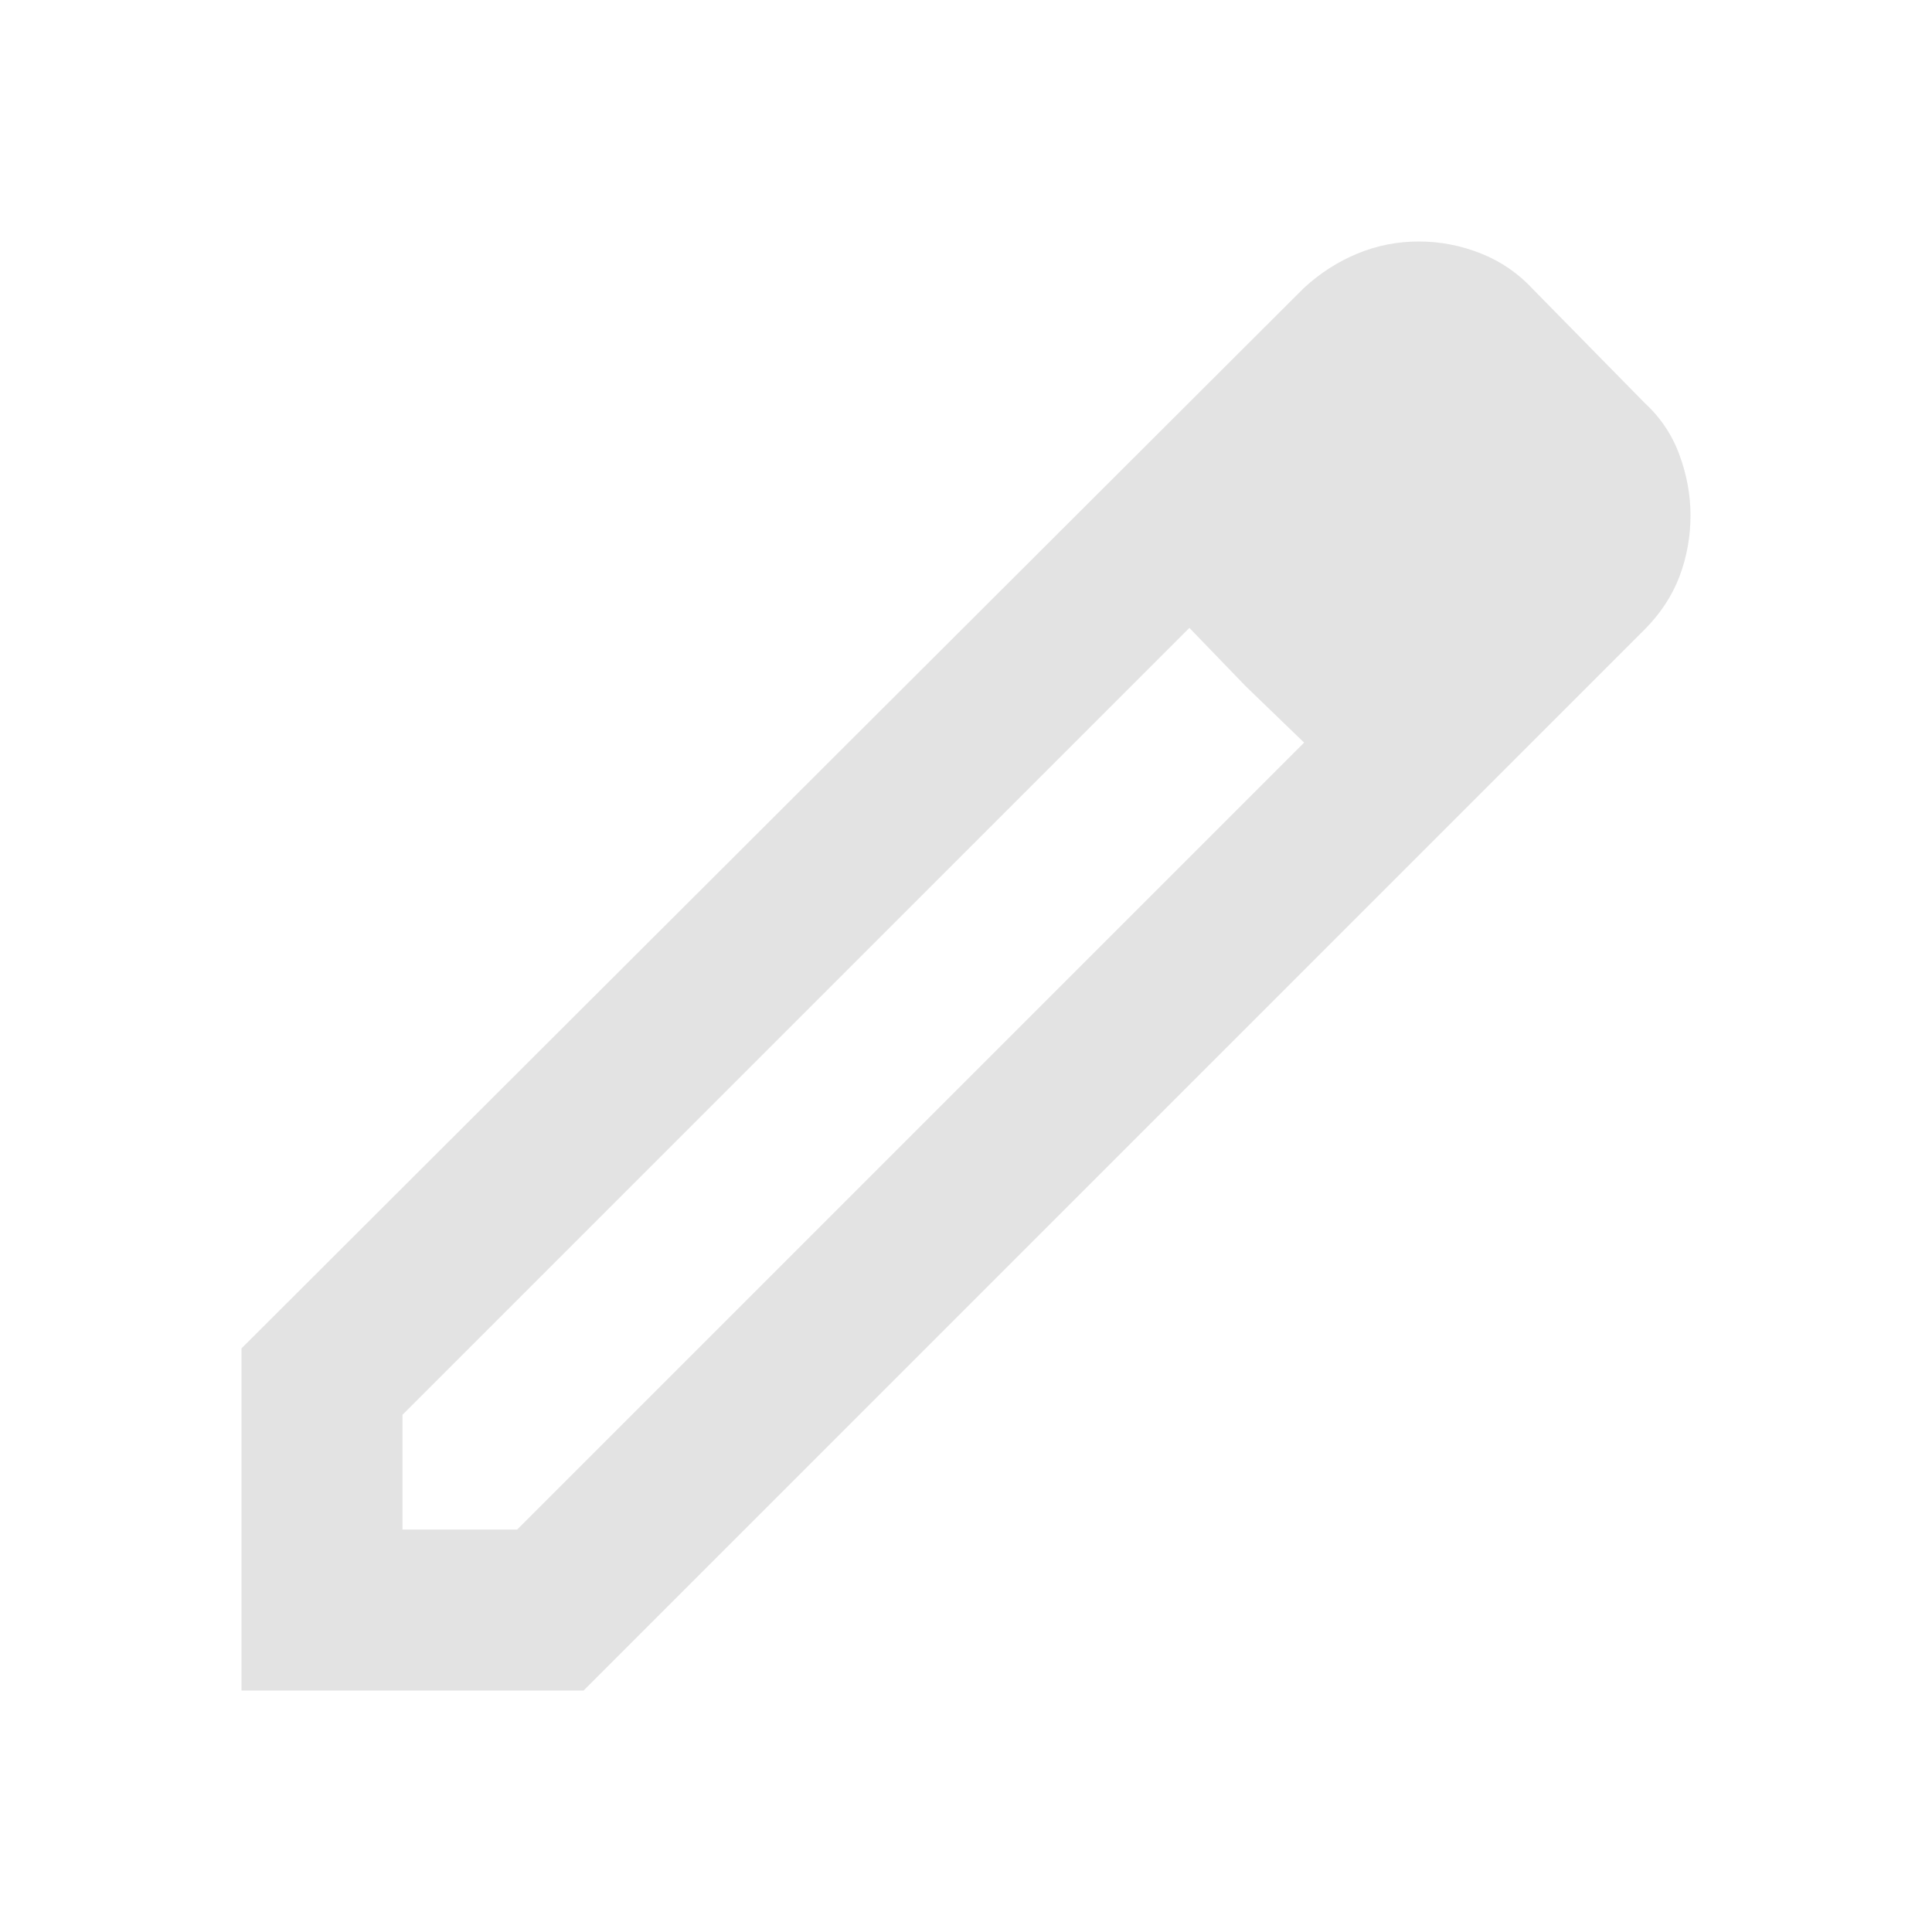
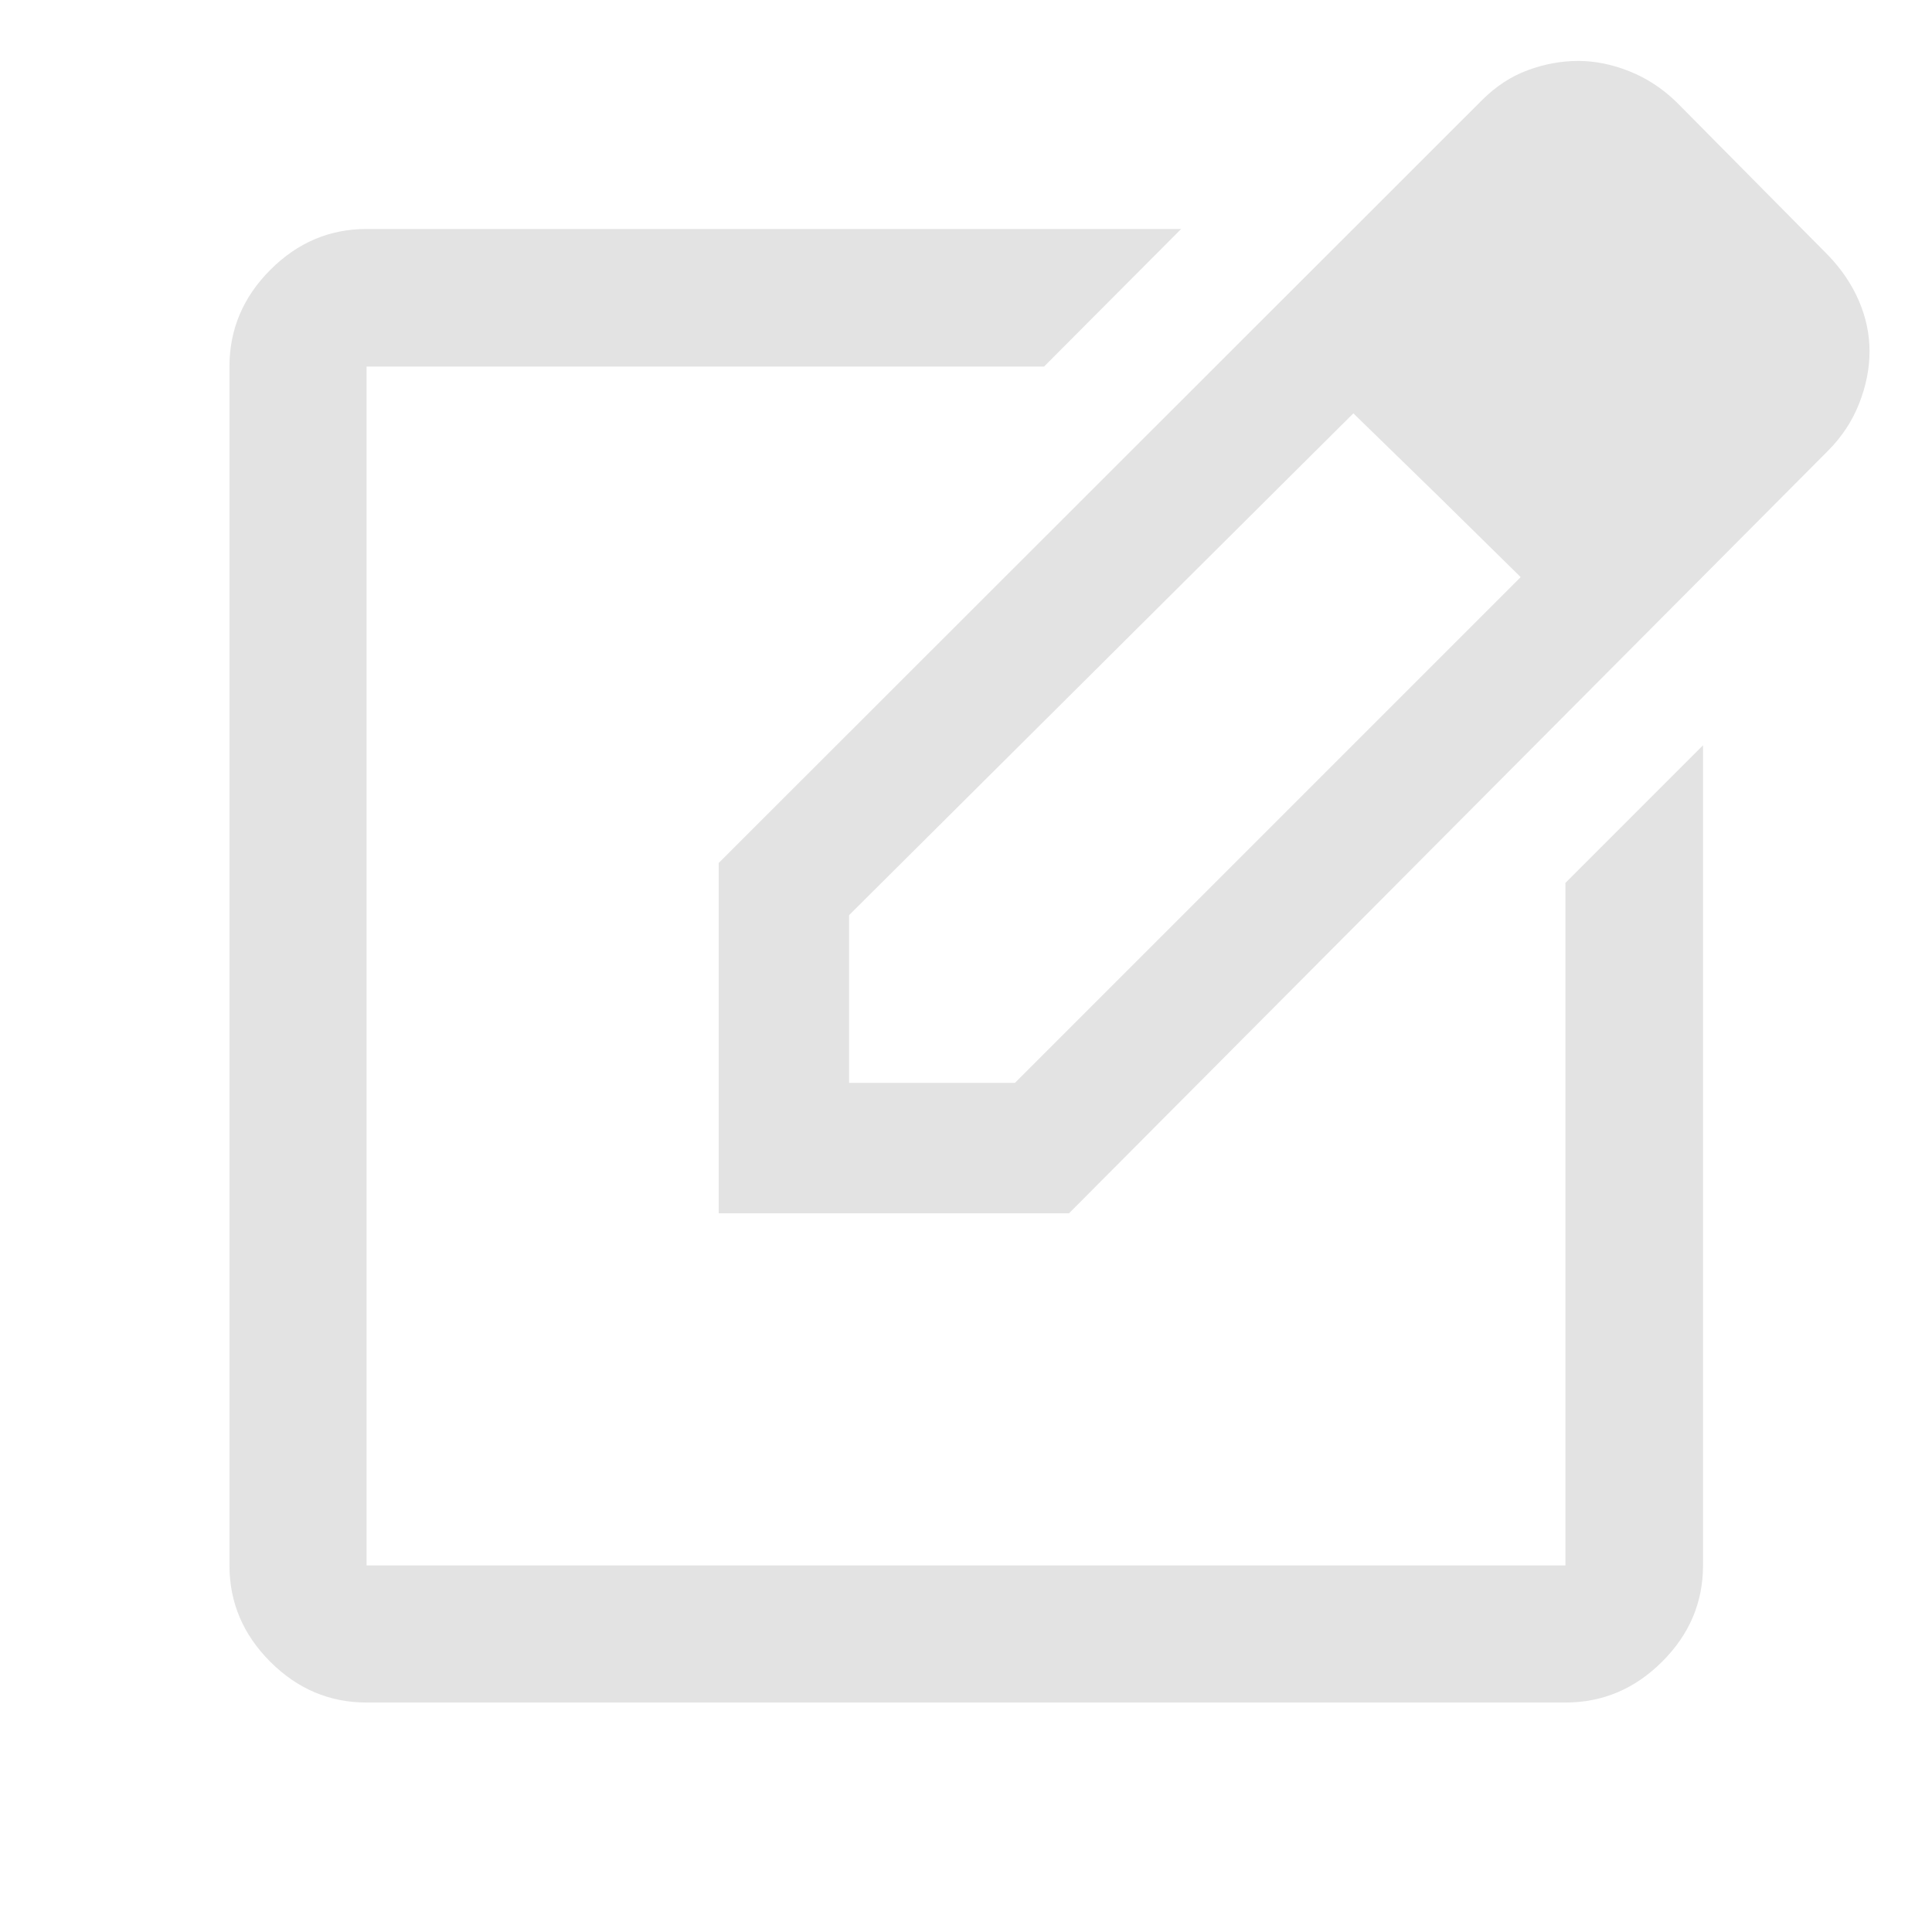
- <svg xmlns="http://www.w3.org/2000/svg" height="24px" viewBox="0 -960 960 960" width="24px" fill="#e3e3e3">
-   <path d="M200-200h57l391-391-57-57-391 391v57Zm-80 80v-170l528-527q12-11 26.5-17t30.5-6q16 0 31 6t26 18l55 56q12 11 17.5 26t5.5 30q0 16-5.5 30.5T817-647L290-120H120Zm640-584-56-56 56 56Zm-141 85-28-29 57 57-29-28Z" />
+ <svg xmlns="http://www.w3.org/2000/svg" height="48px" viewBox="0 -960 960 960" width="48px" fill="#e3e3e3">
+   <path d="M182.15-114.02q-27.6 0-47.86-20.27-20.27-20.26-20.27-47.86v-595.7q0-27.7 20.27-48.03 20.26-20.34 47.86-20.34h404.76l-68.13 68.37H182.15v595.7h595.7V-521.3l68.37-68.37v407.52q0 27.6-20.34 47.86-20.33 20.27-48.03 20.27h-595.7ZM480-480ZM357.13-357.13V-531.2L736.5-910.33q10.2-10.19 22.64-14.79 12.44-4.6 25.12-4.6 12.41 0 25.29 5.1 12.87 5.1 23.43 15.29l75.35 76.11q10.04 10.4 15.33 22.68 5.3 12.28 5.3 25.12 0 12.84-5.18 25.98-5.19 13.15-15.45 23.42L531.2-357.13H357.13Zm508.48-428.11L784-866.61l81.61 81.37Zm-443.7 363.33h82.37l251.33-251.33-41.48-40.8-41.65-40.57-250.57 249.33v83.37Zm292.22-292.13-41.65-40.57 41.65 40.57 41.48 40.8-41.48-40.8Z" />
</svg>
